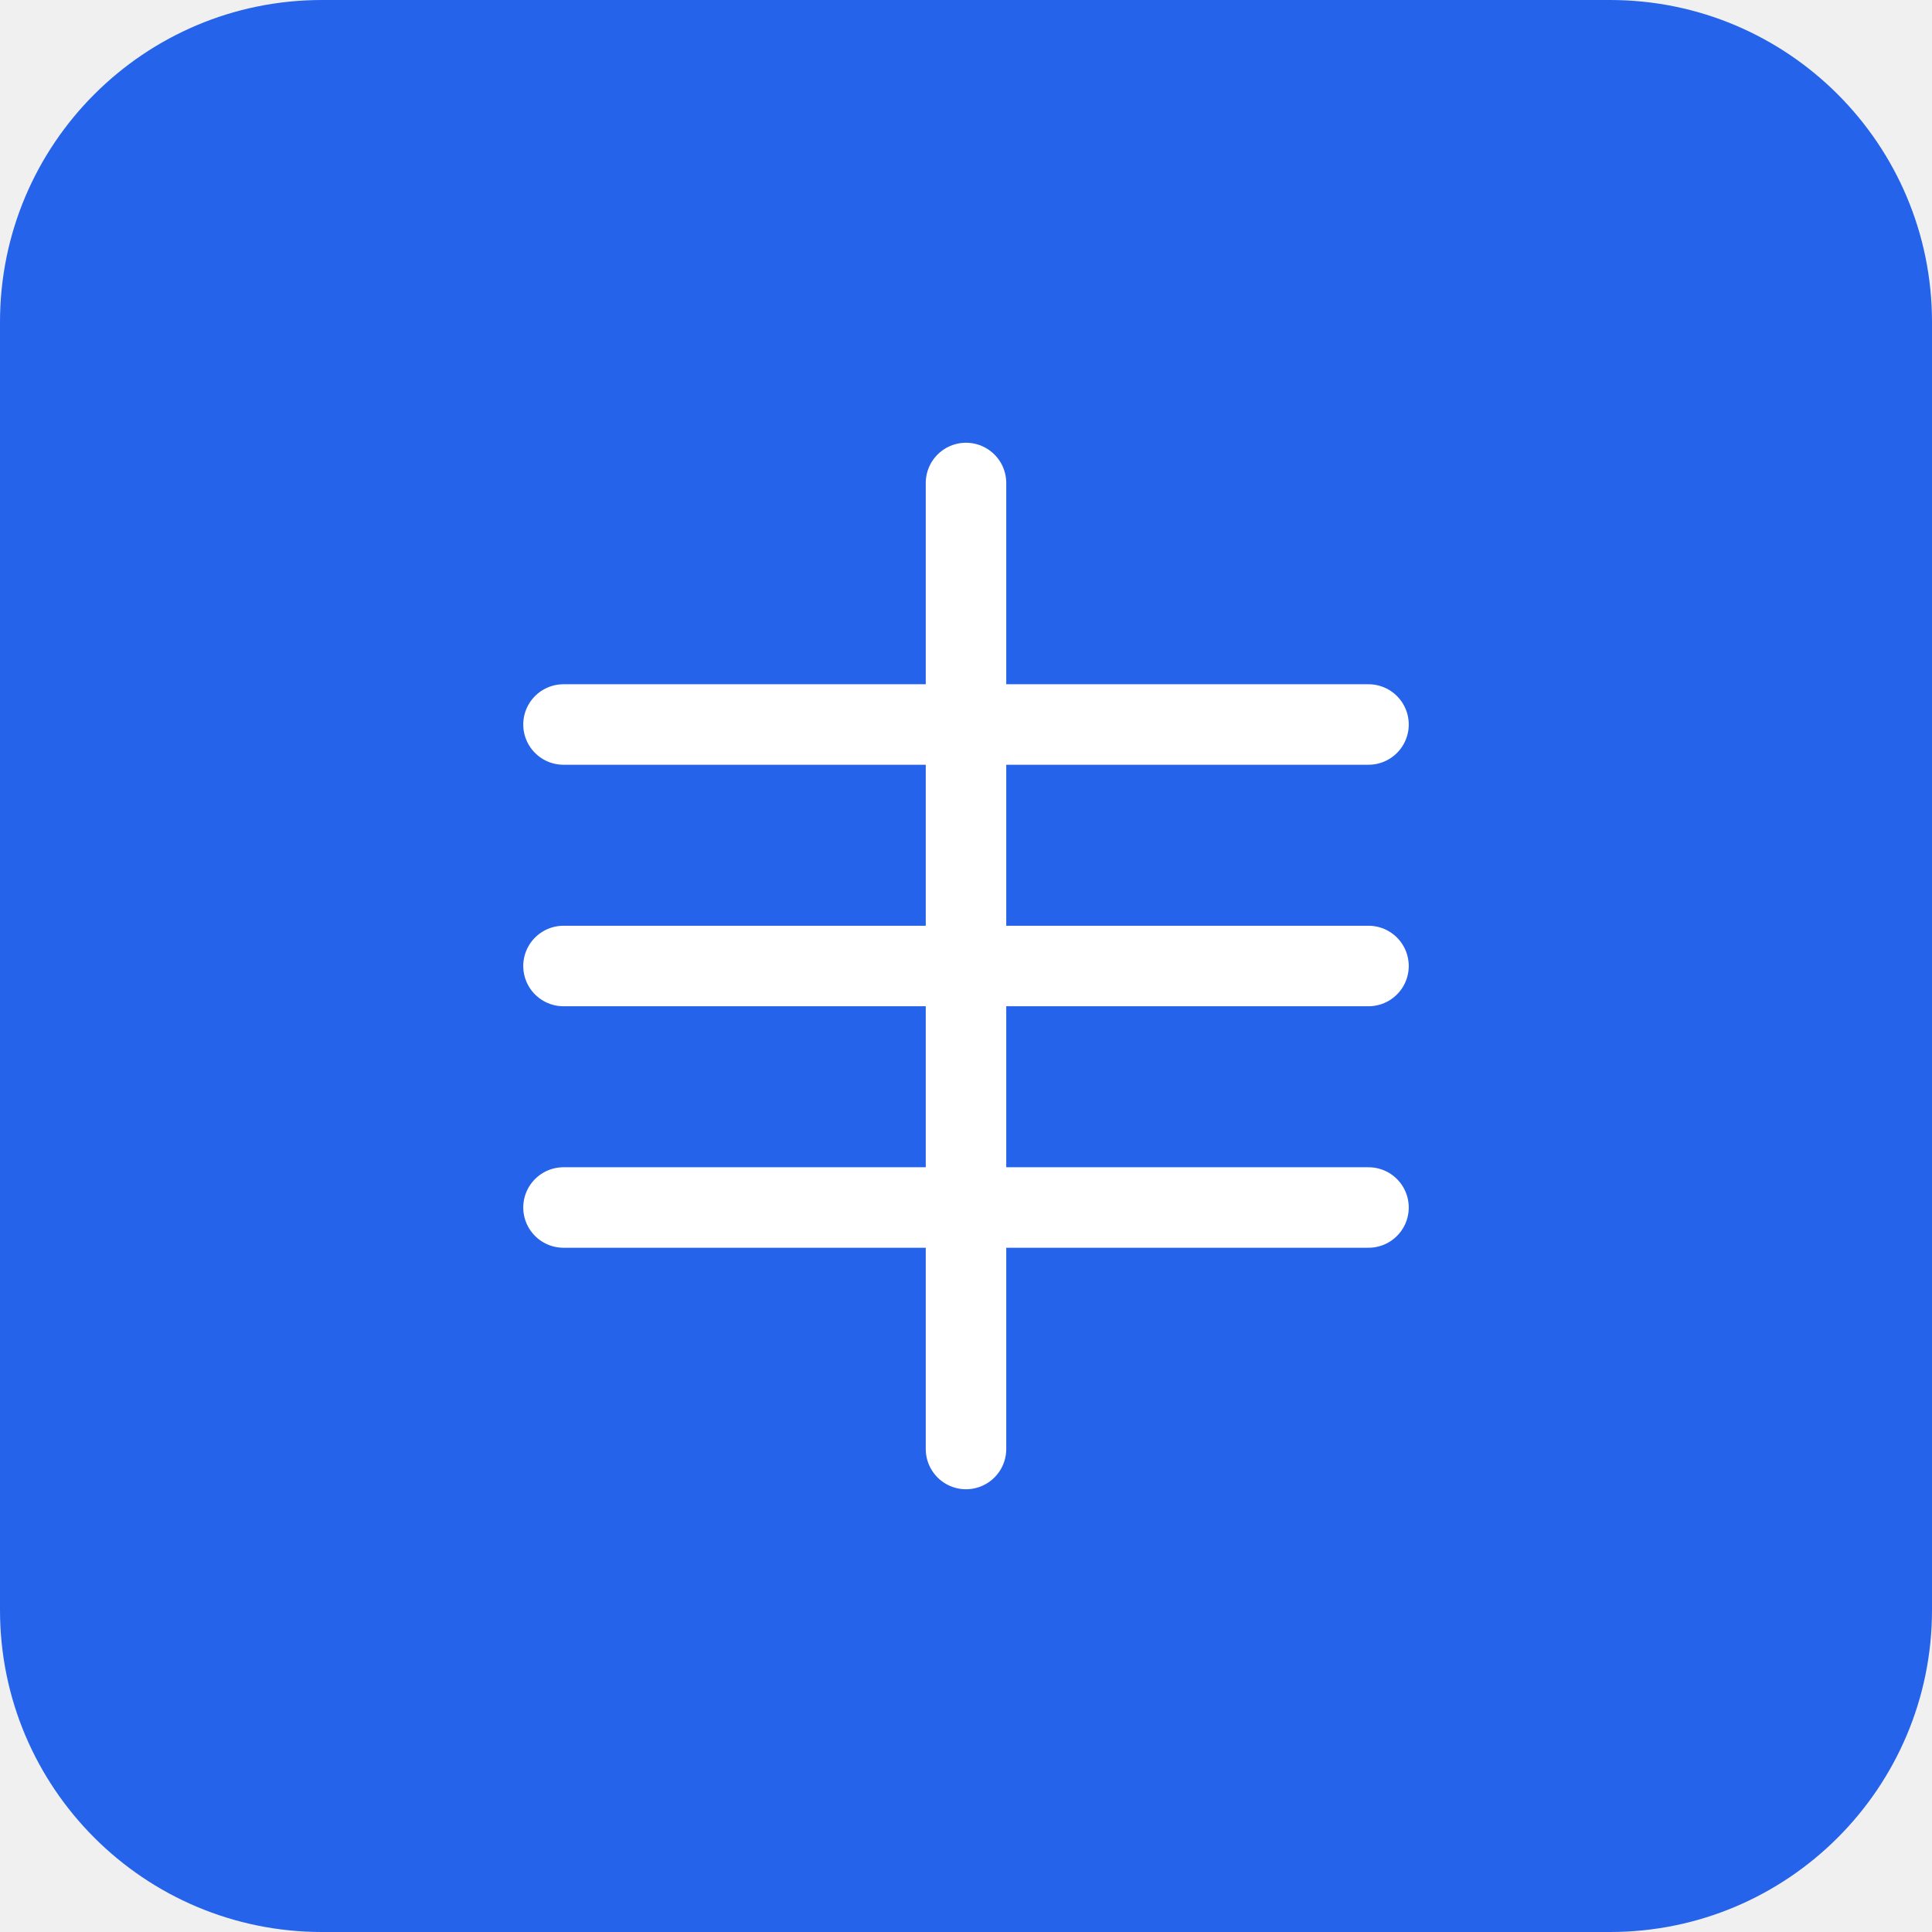
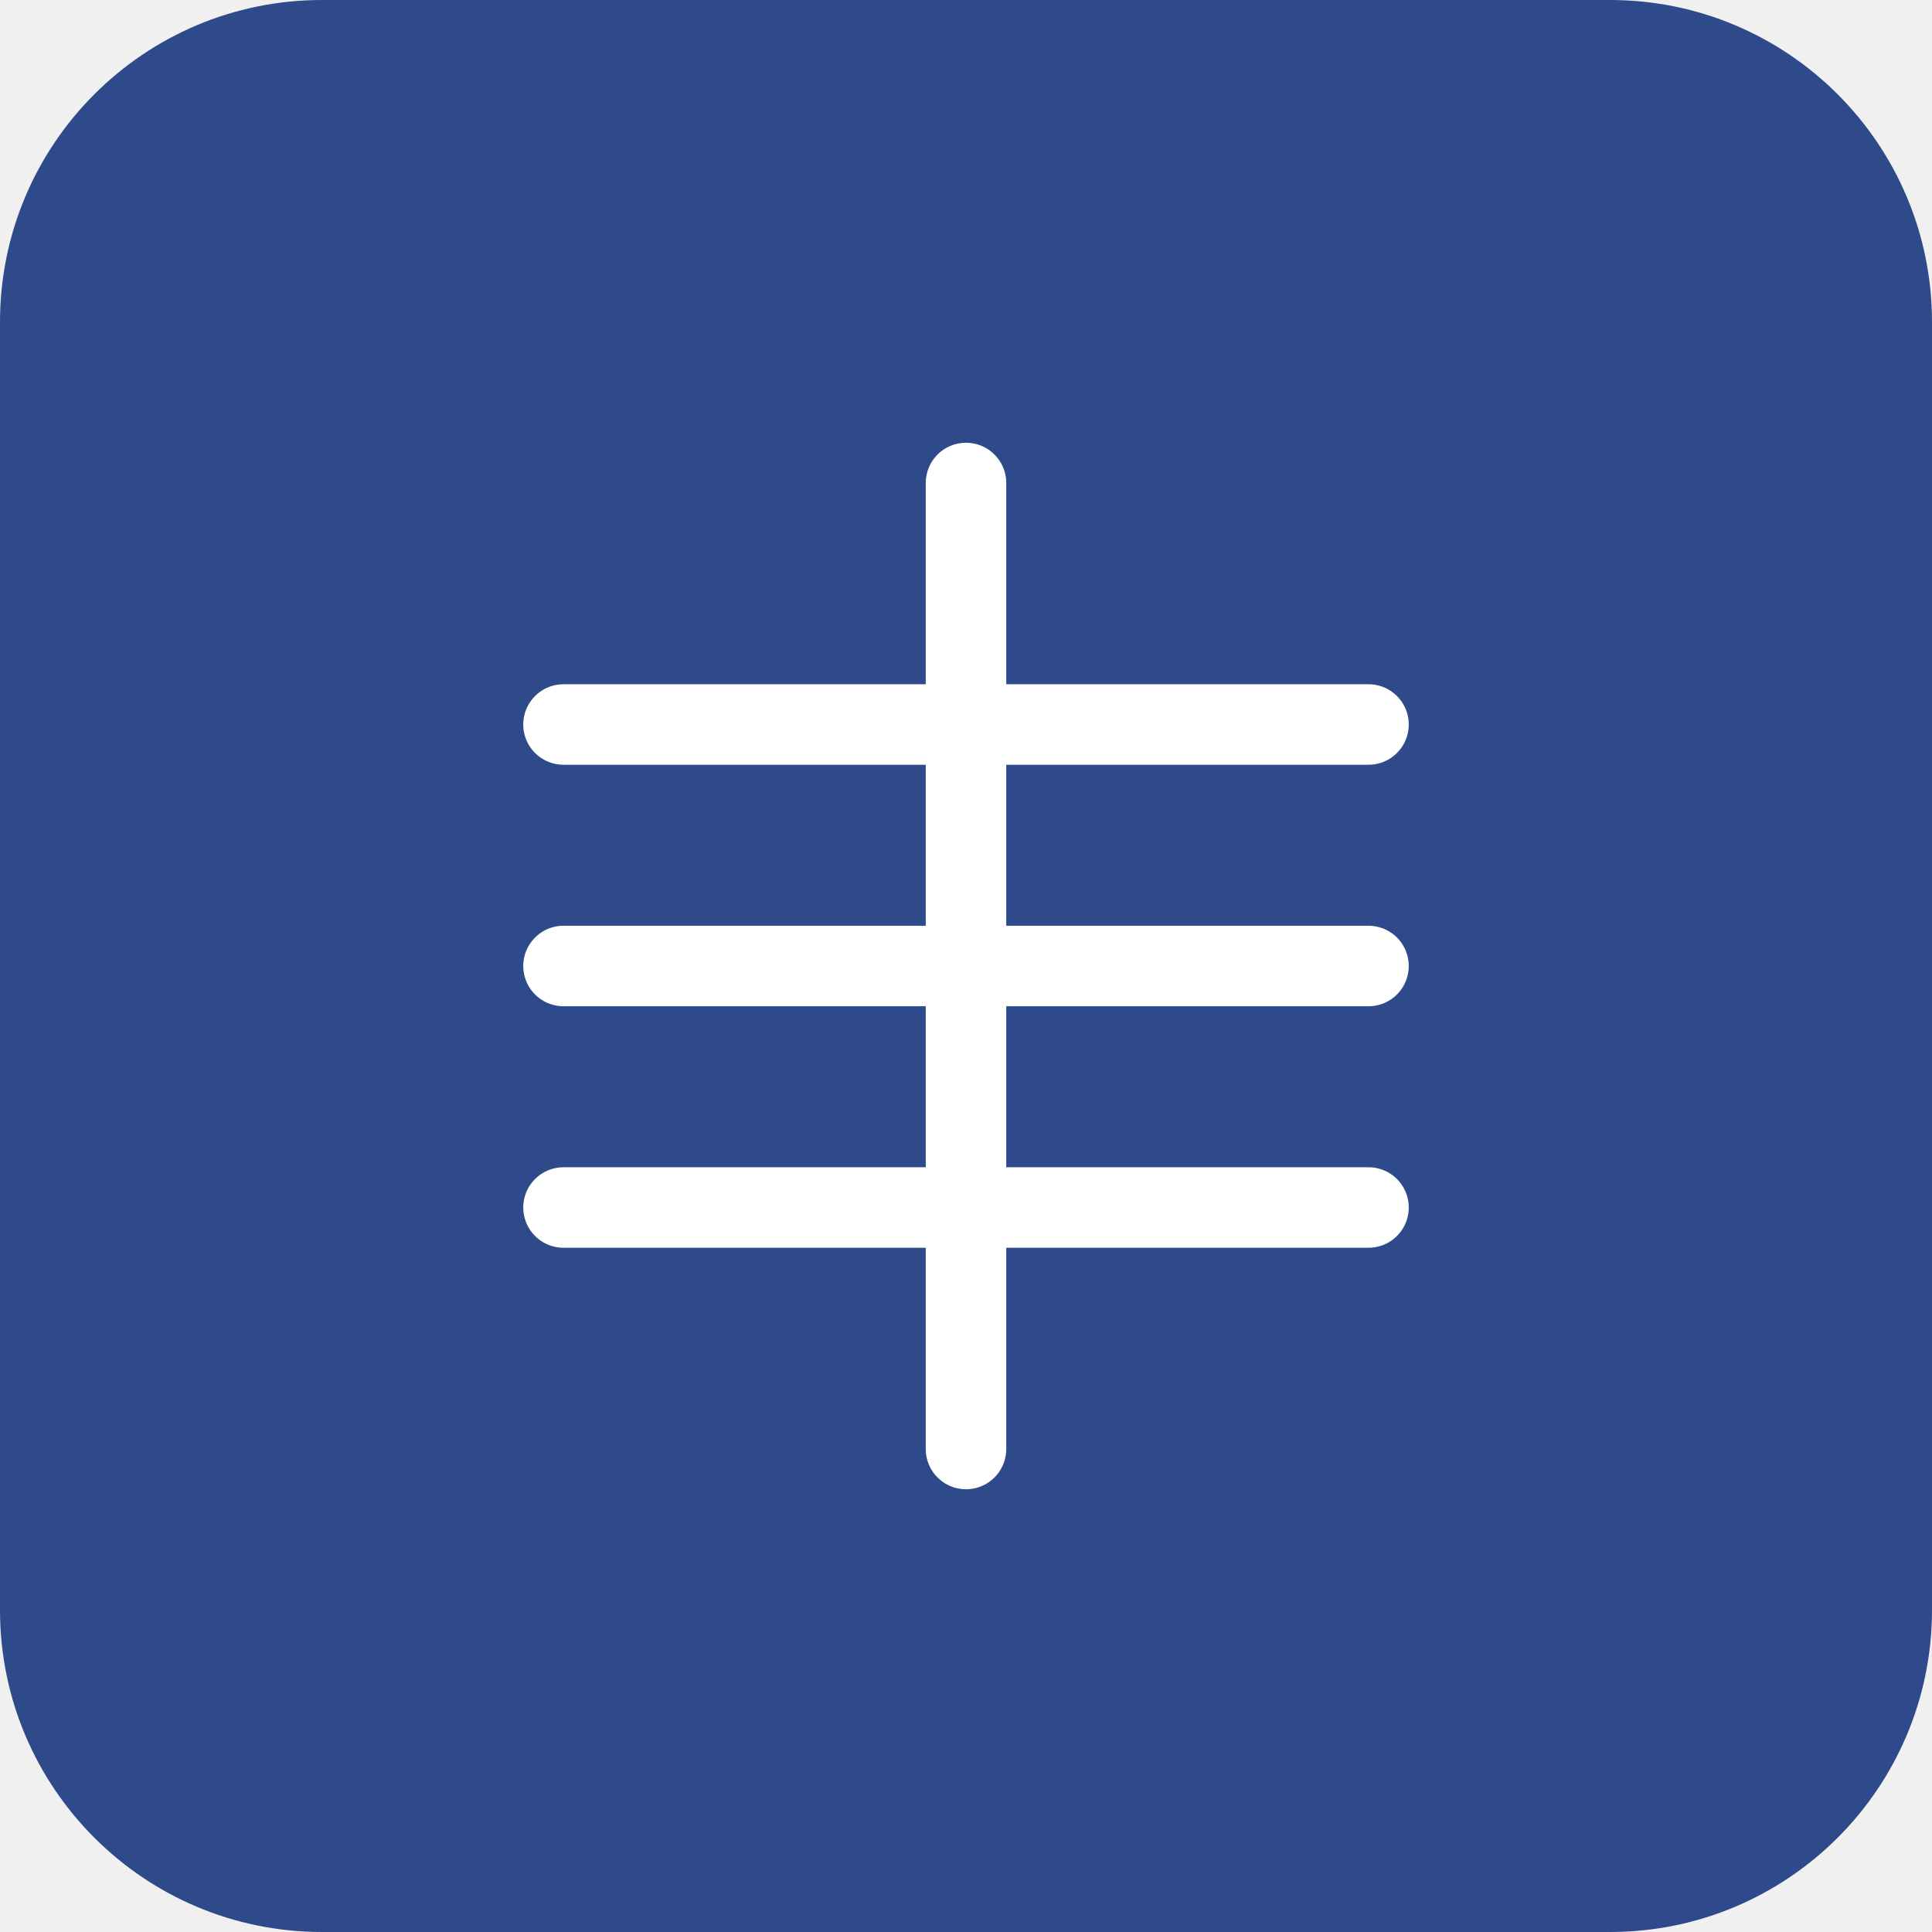
<svg xmlns="http://www.w3.org/2000/svg" width="48" height="48" viewBox="0 0 48 48" fill="none">
-   <rect width="48" height="48" rx="8" fill="#2563EB" />
+   <rect width="48" height="48" rx="8" fill="#2E4A8B" />
  <path d="M14 18H34M14 24H34M14 30H34" stroke="white" stroke-width="2" stroke-linecap="round" stroke-linejoin="round" />
  <path d="M24 12V36" stroke="white" stroke-width="2" stroke-linecap="round" stroke-linejoin="round" />
</svg>
